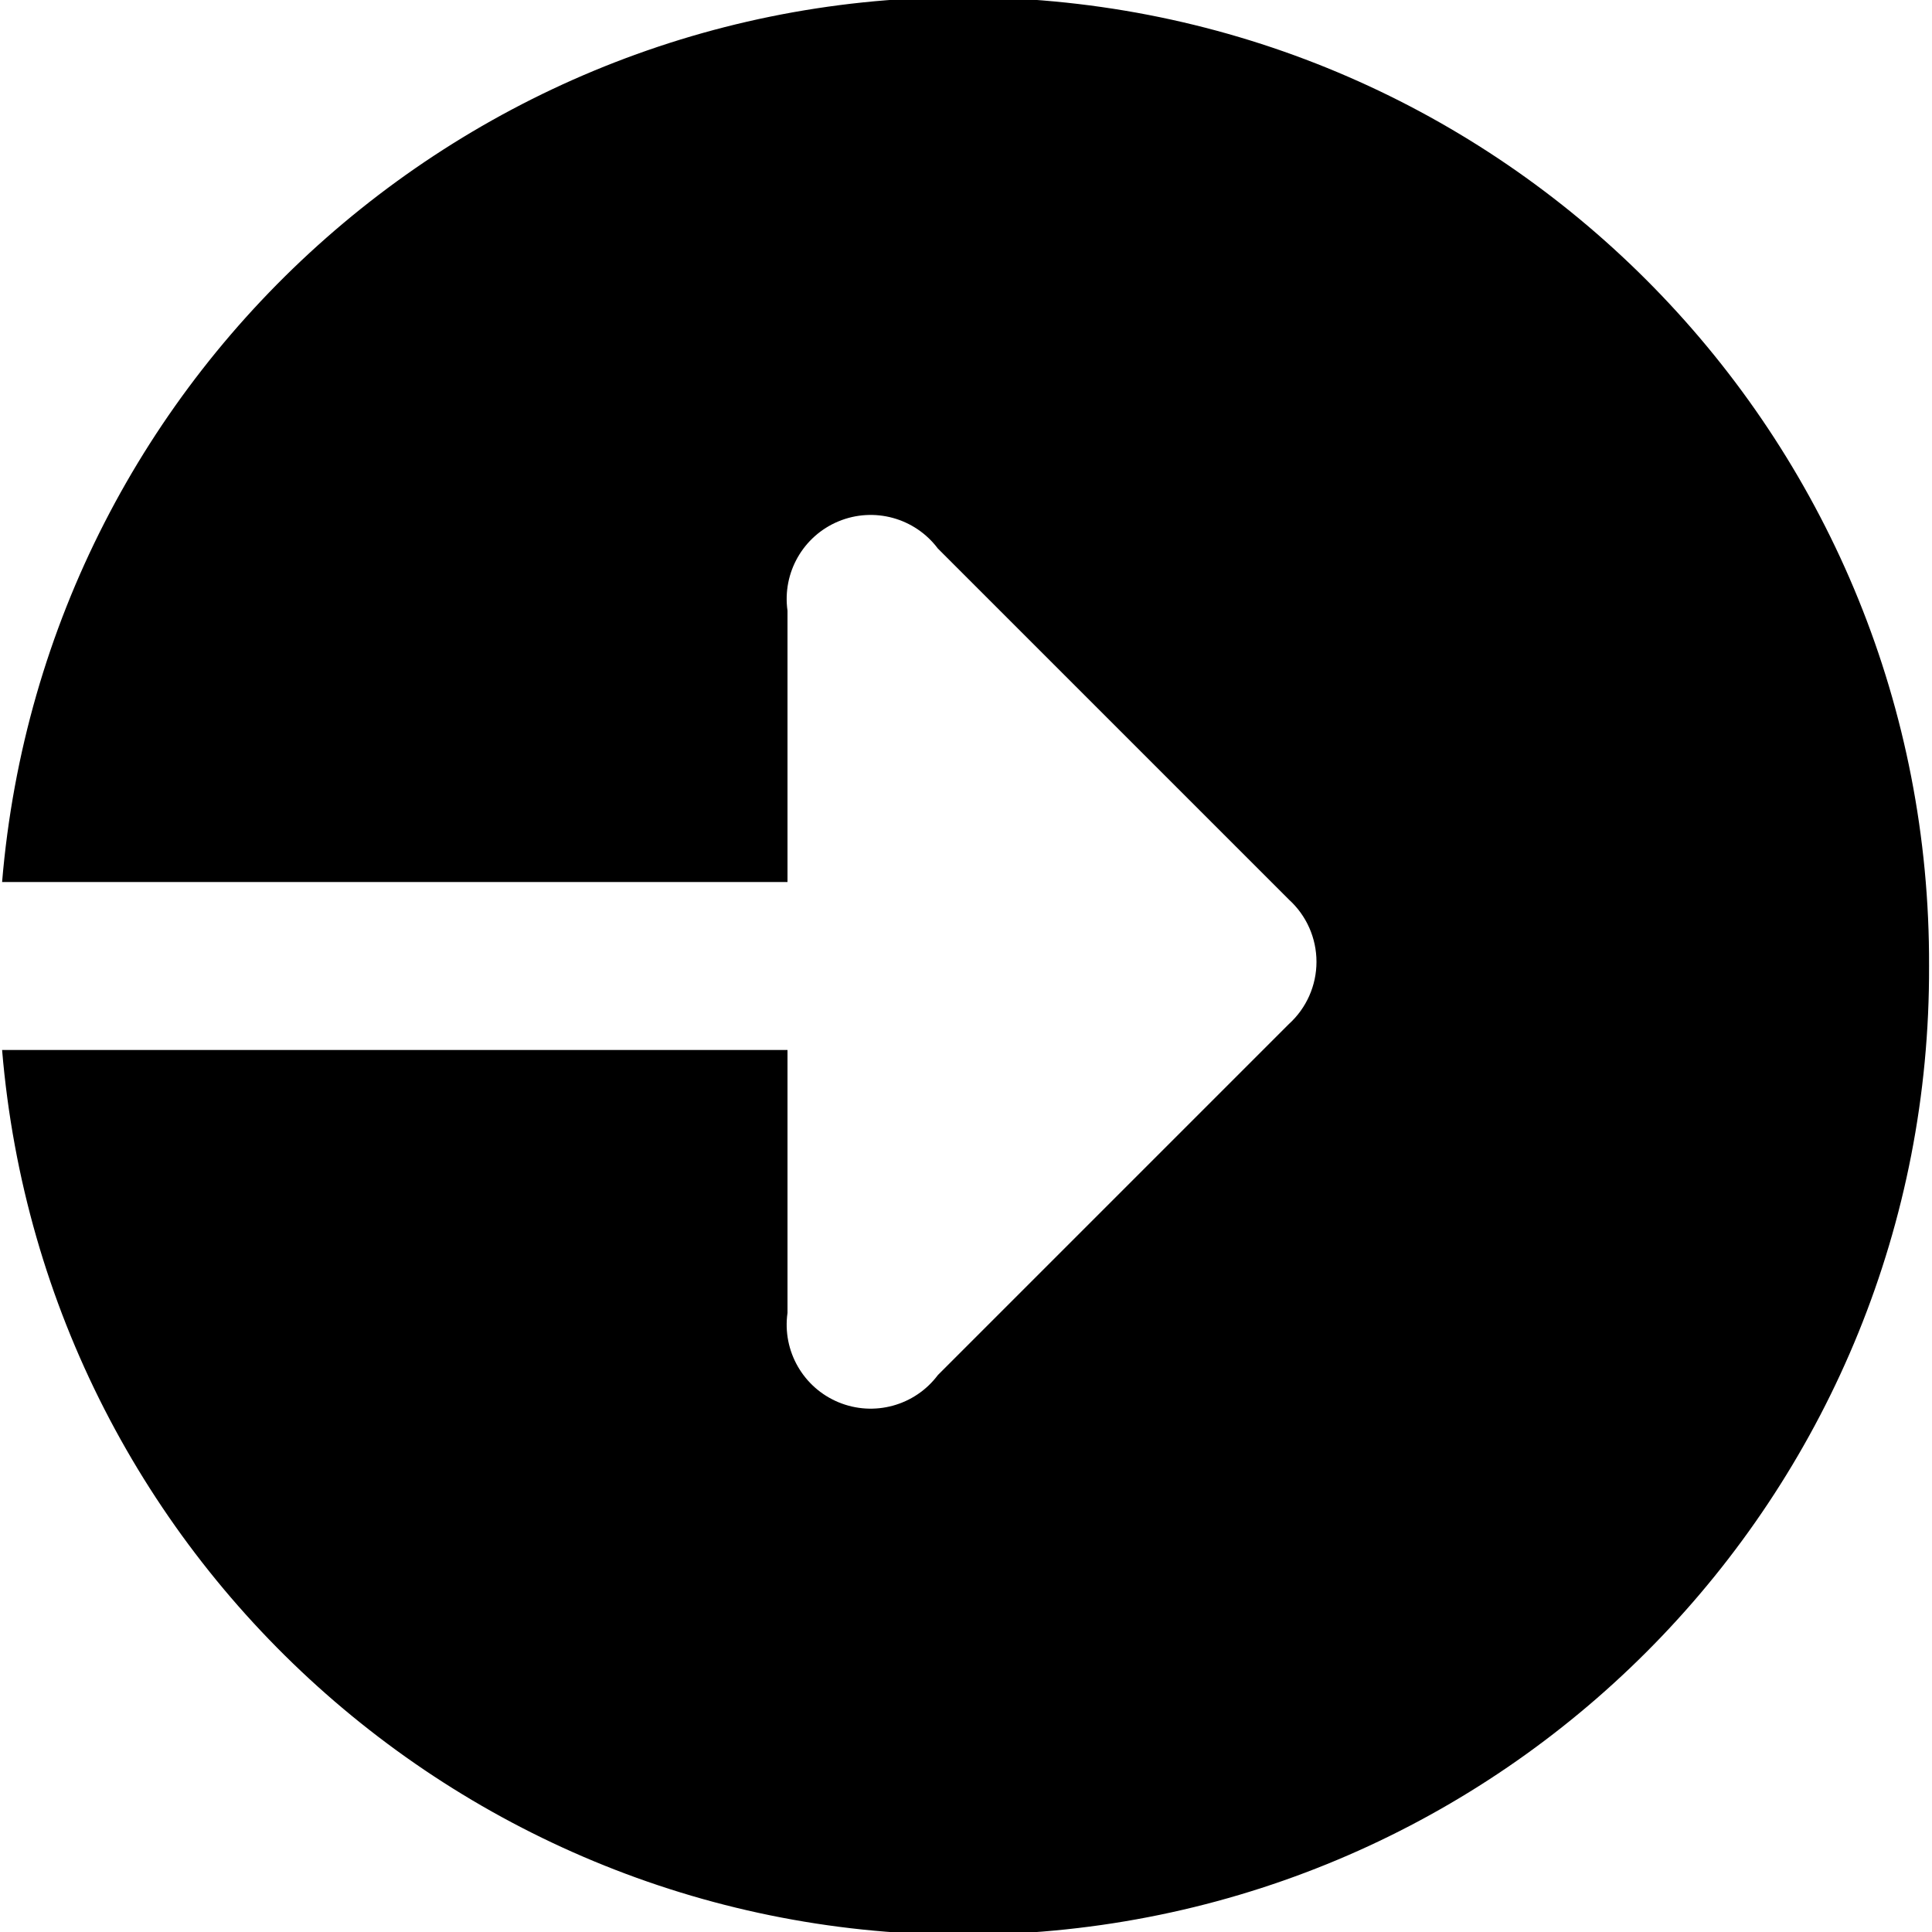
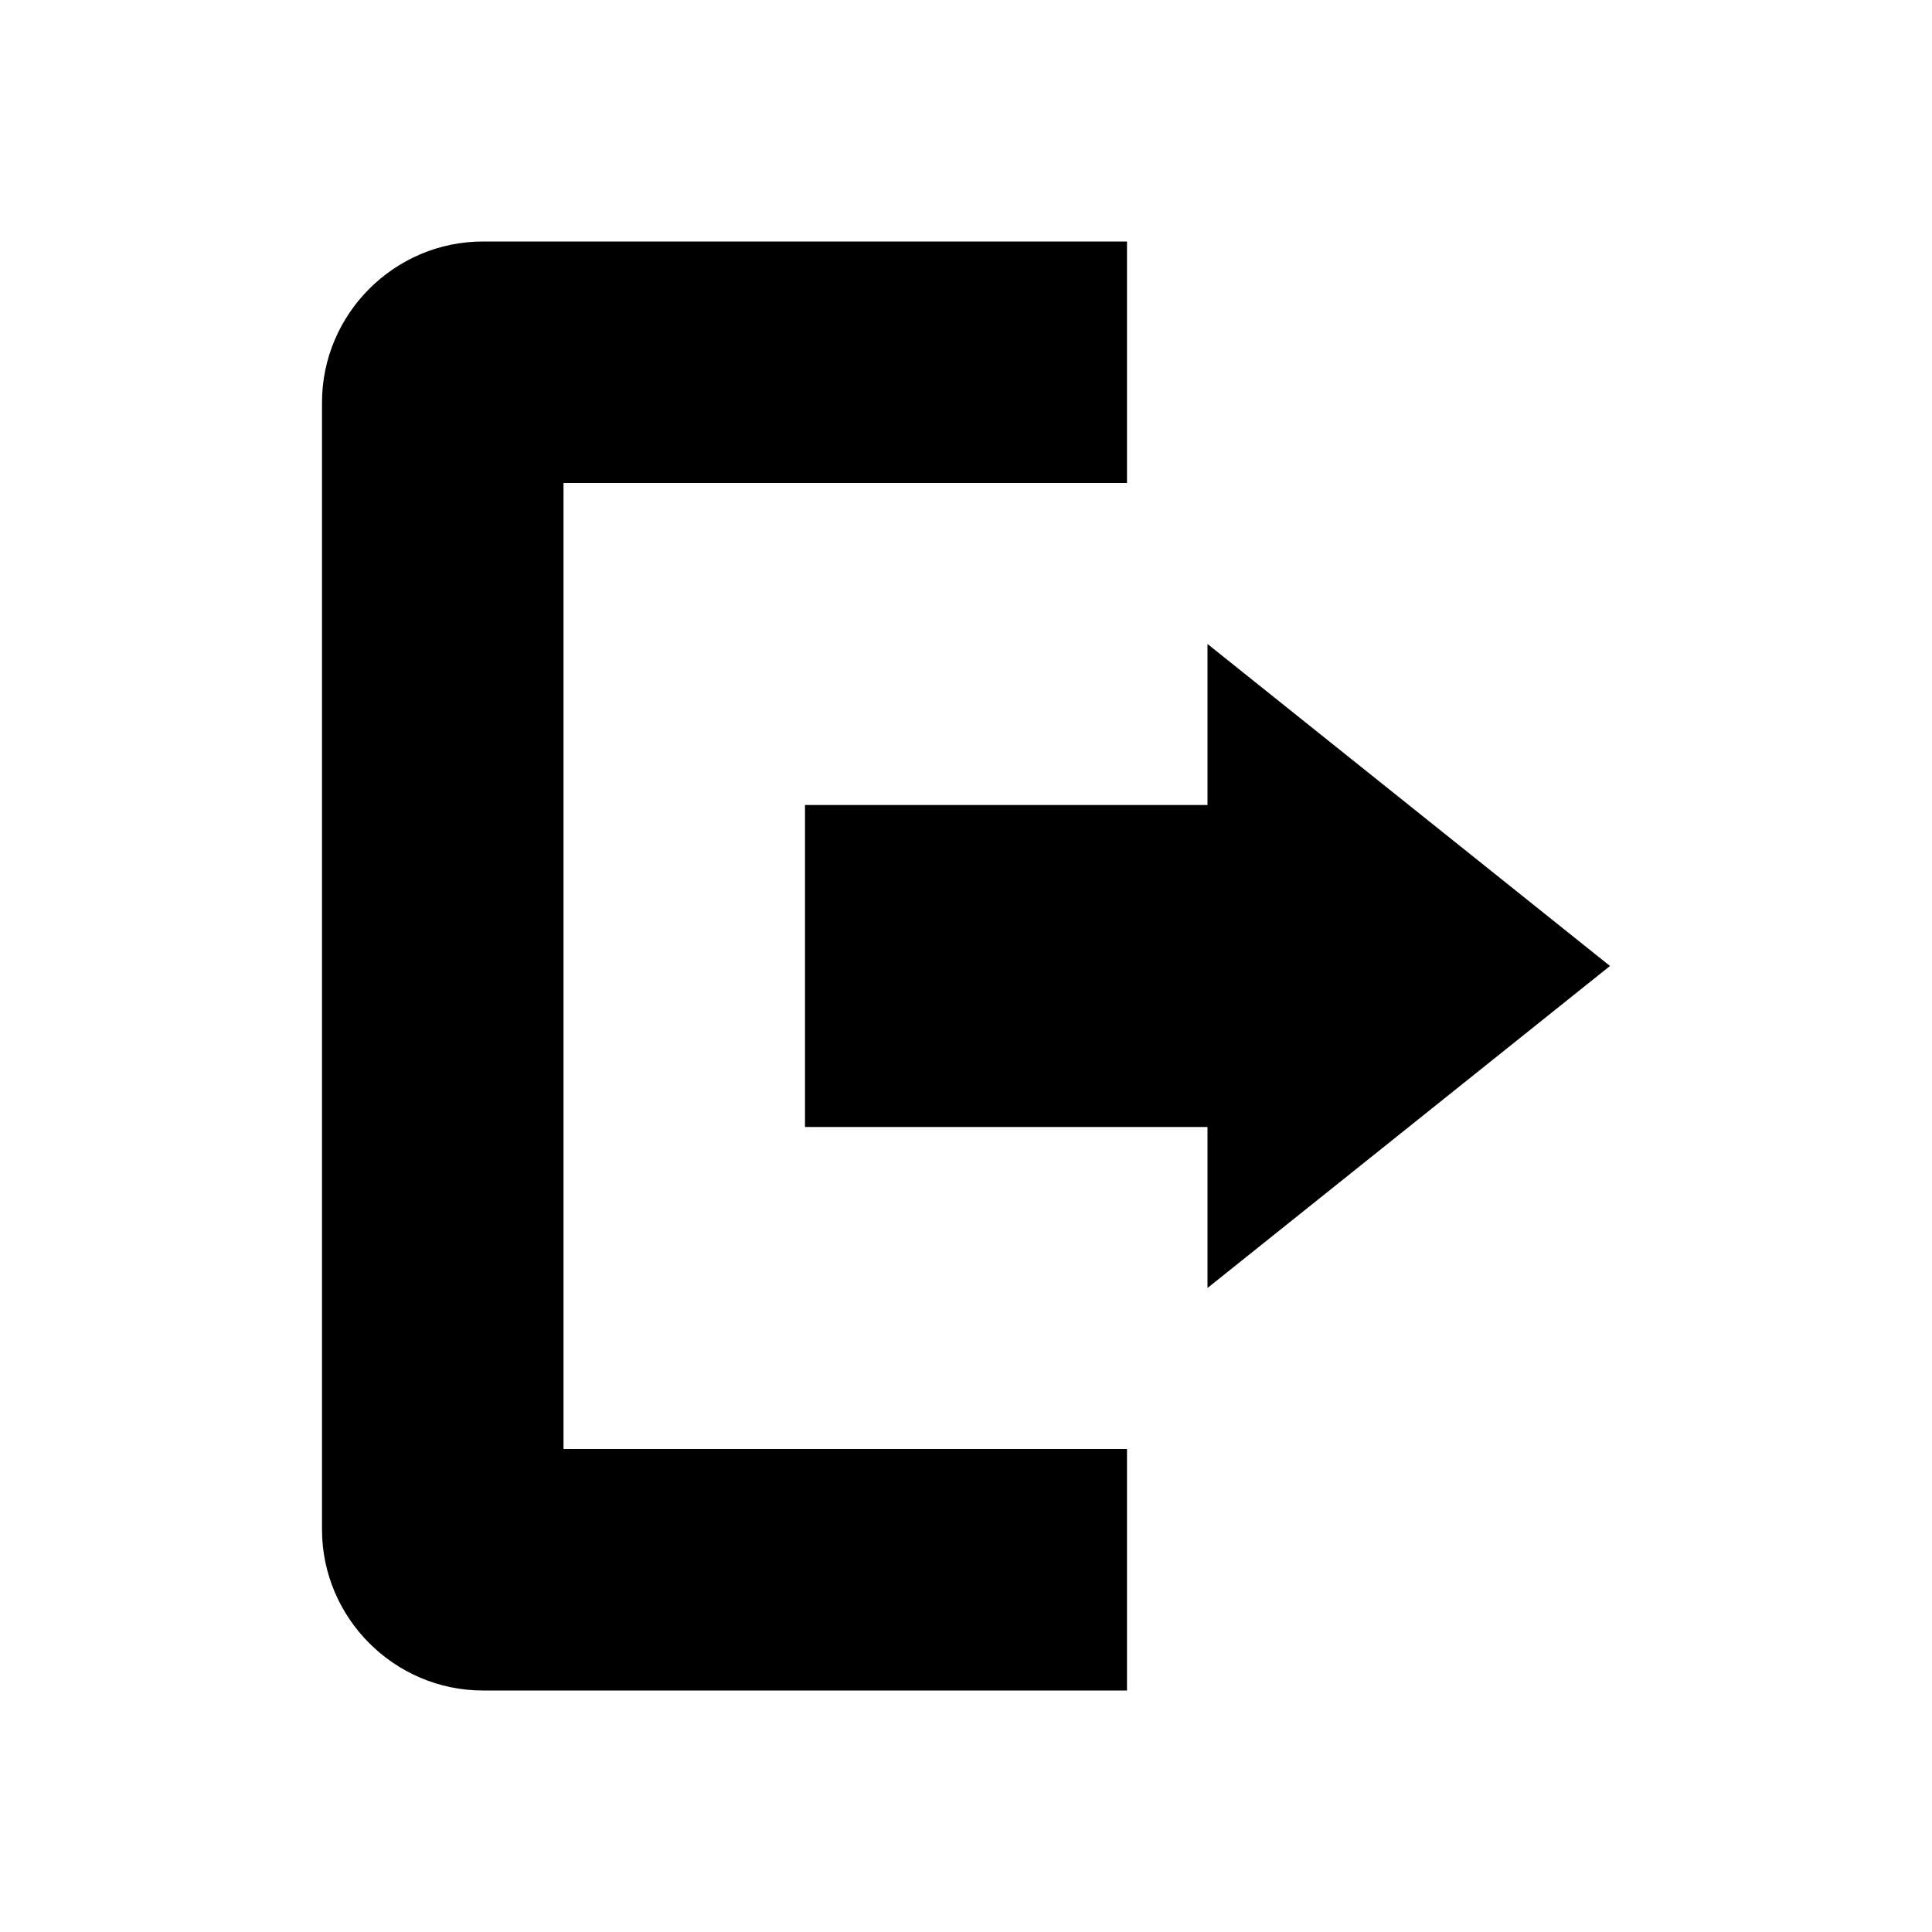
- <svg xmlns="http://www.w3.org/2000/svg" width="24" height="24" viewBox="0 0 22.95 23" fill="currentColor">
-   <path d="M1821.47,40a11.49,11.49,0,0,1-22.94,1h9.35v3.13a1,1,0,0,0,1.79.74l4.18-4.18a1,1,0,0,0,0-1.48l-4.18-4.18a1,1,0,0,0-1.79.74V39h-9.35a11.49,11.49,0,0,1,22.94,1Z" transform="translate(-1798.53 -28.5)" />
+ <svg xmlns="http://www.w3.org/2000/svg" width="24" height="24" viewBox="0 0 24 24" fill="none">
+   <path d="M7 6H14V3H6C4.9 3 4 3.9 4 5V19C4 20.1 4.9 21 6 21H14V18H7V6Z" fill="currentColor" />
+   <path fill-rule="evenodd" clip-rule="evenodd" d="M20 12L15 8V10H10V14H15V16L20 12Z" fill="currentColor" />
</svg>
